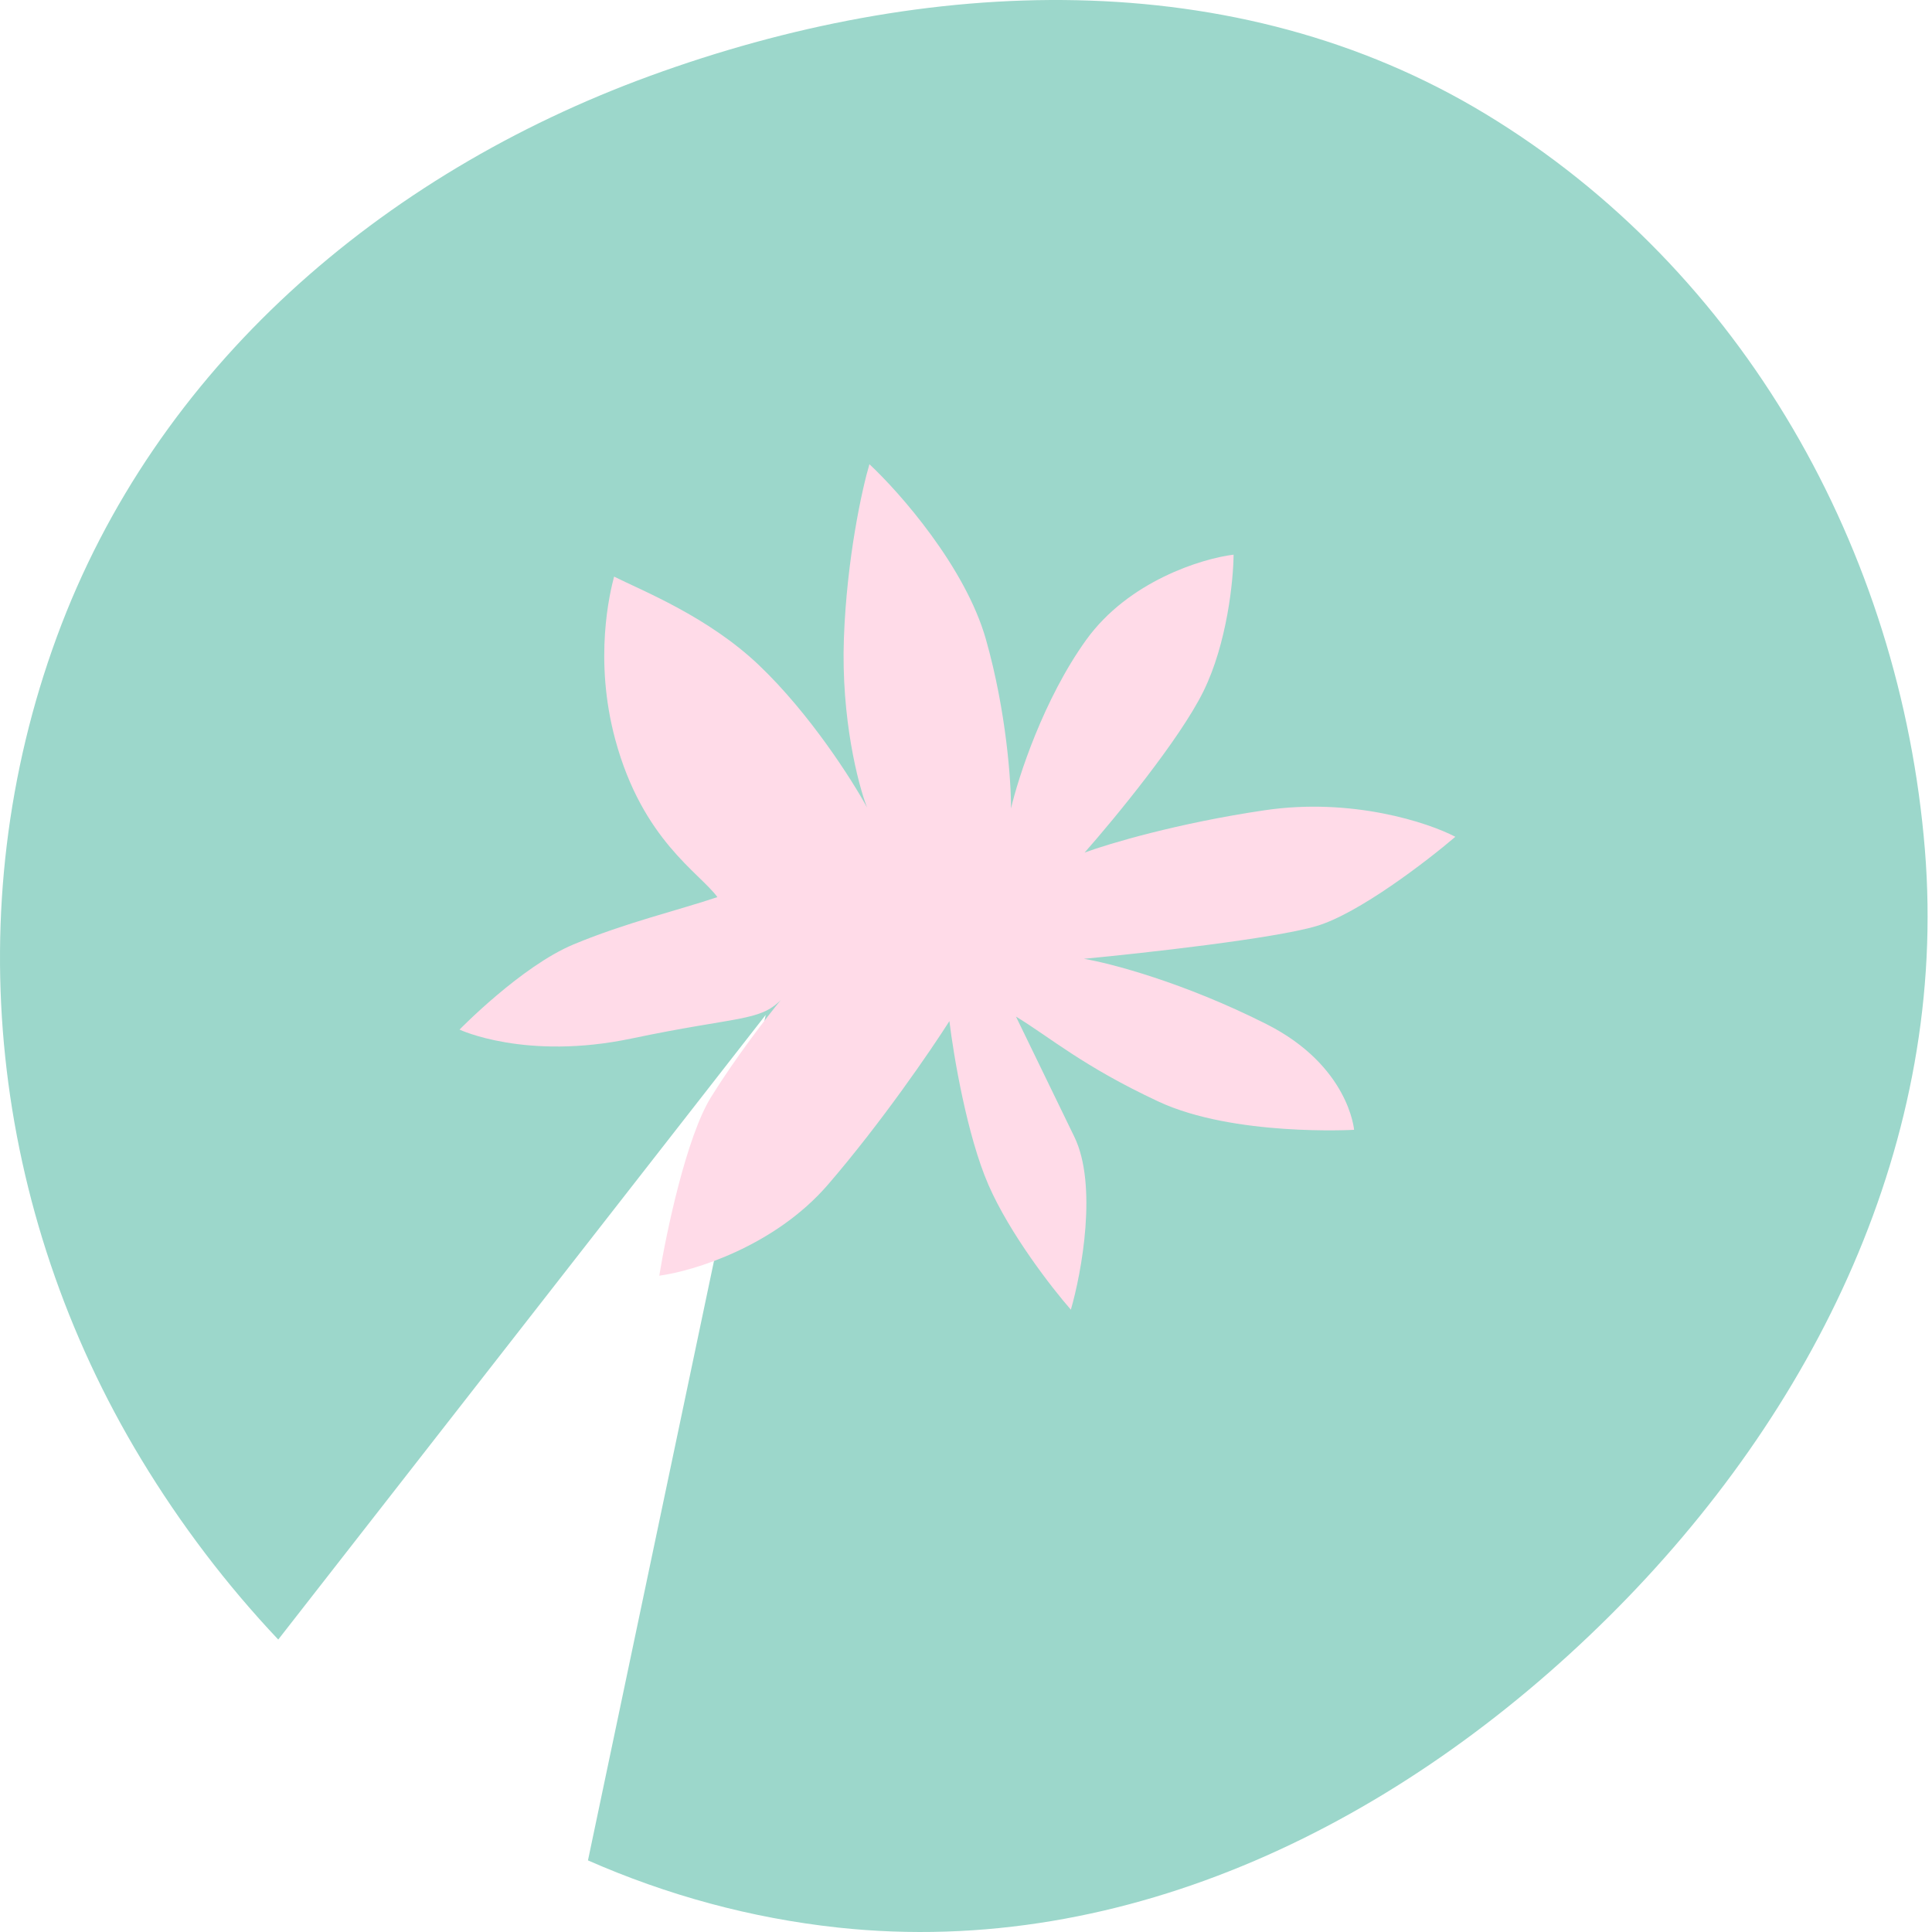
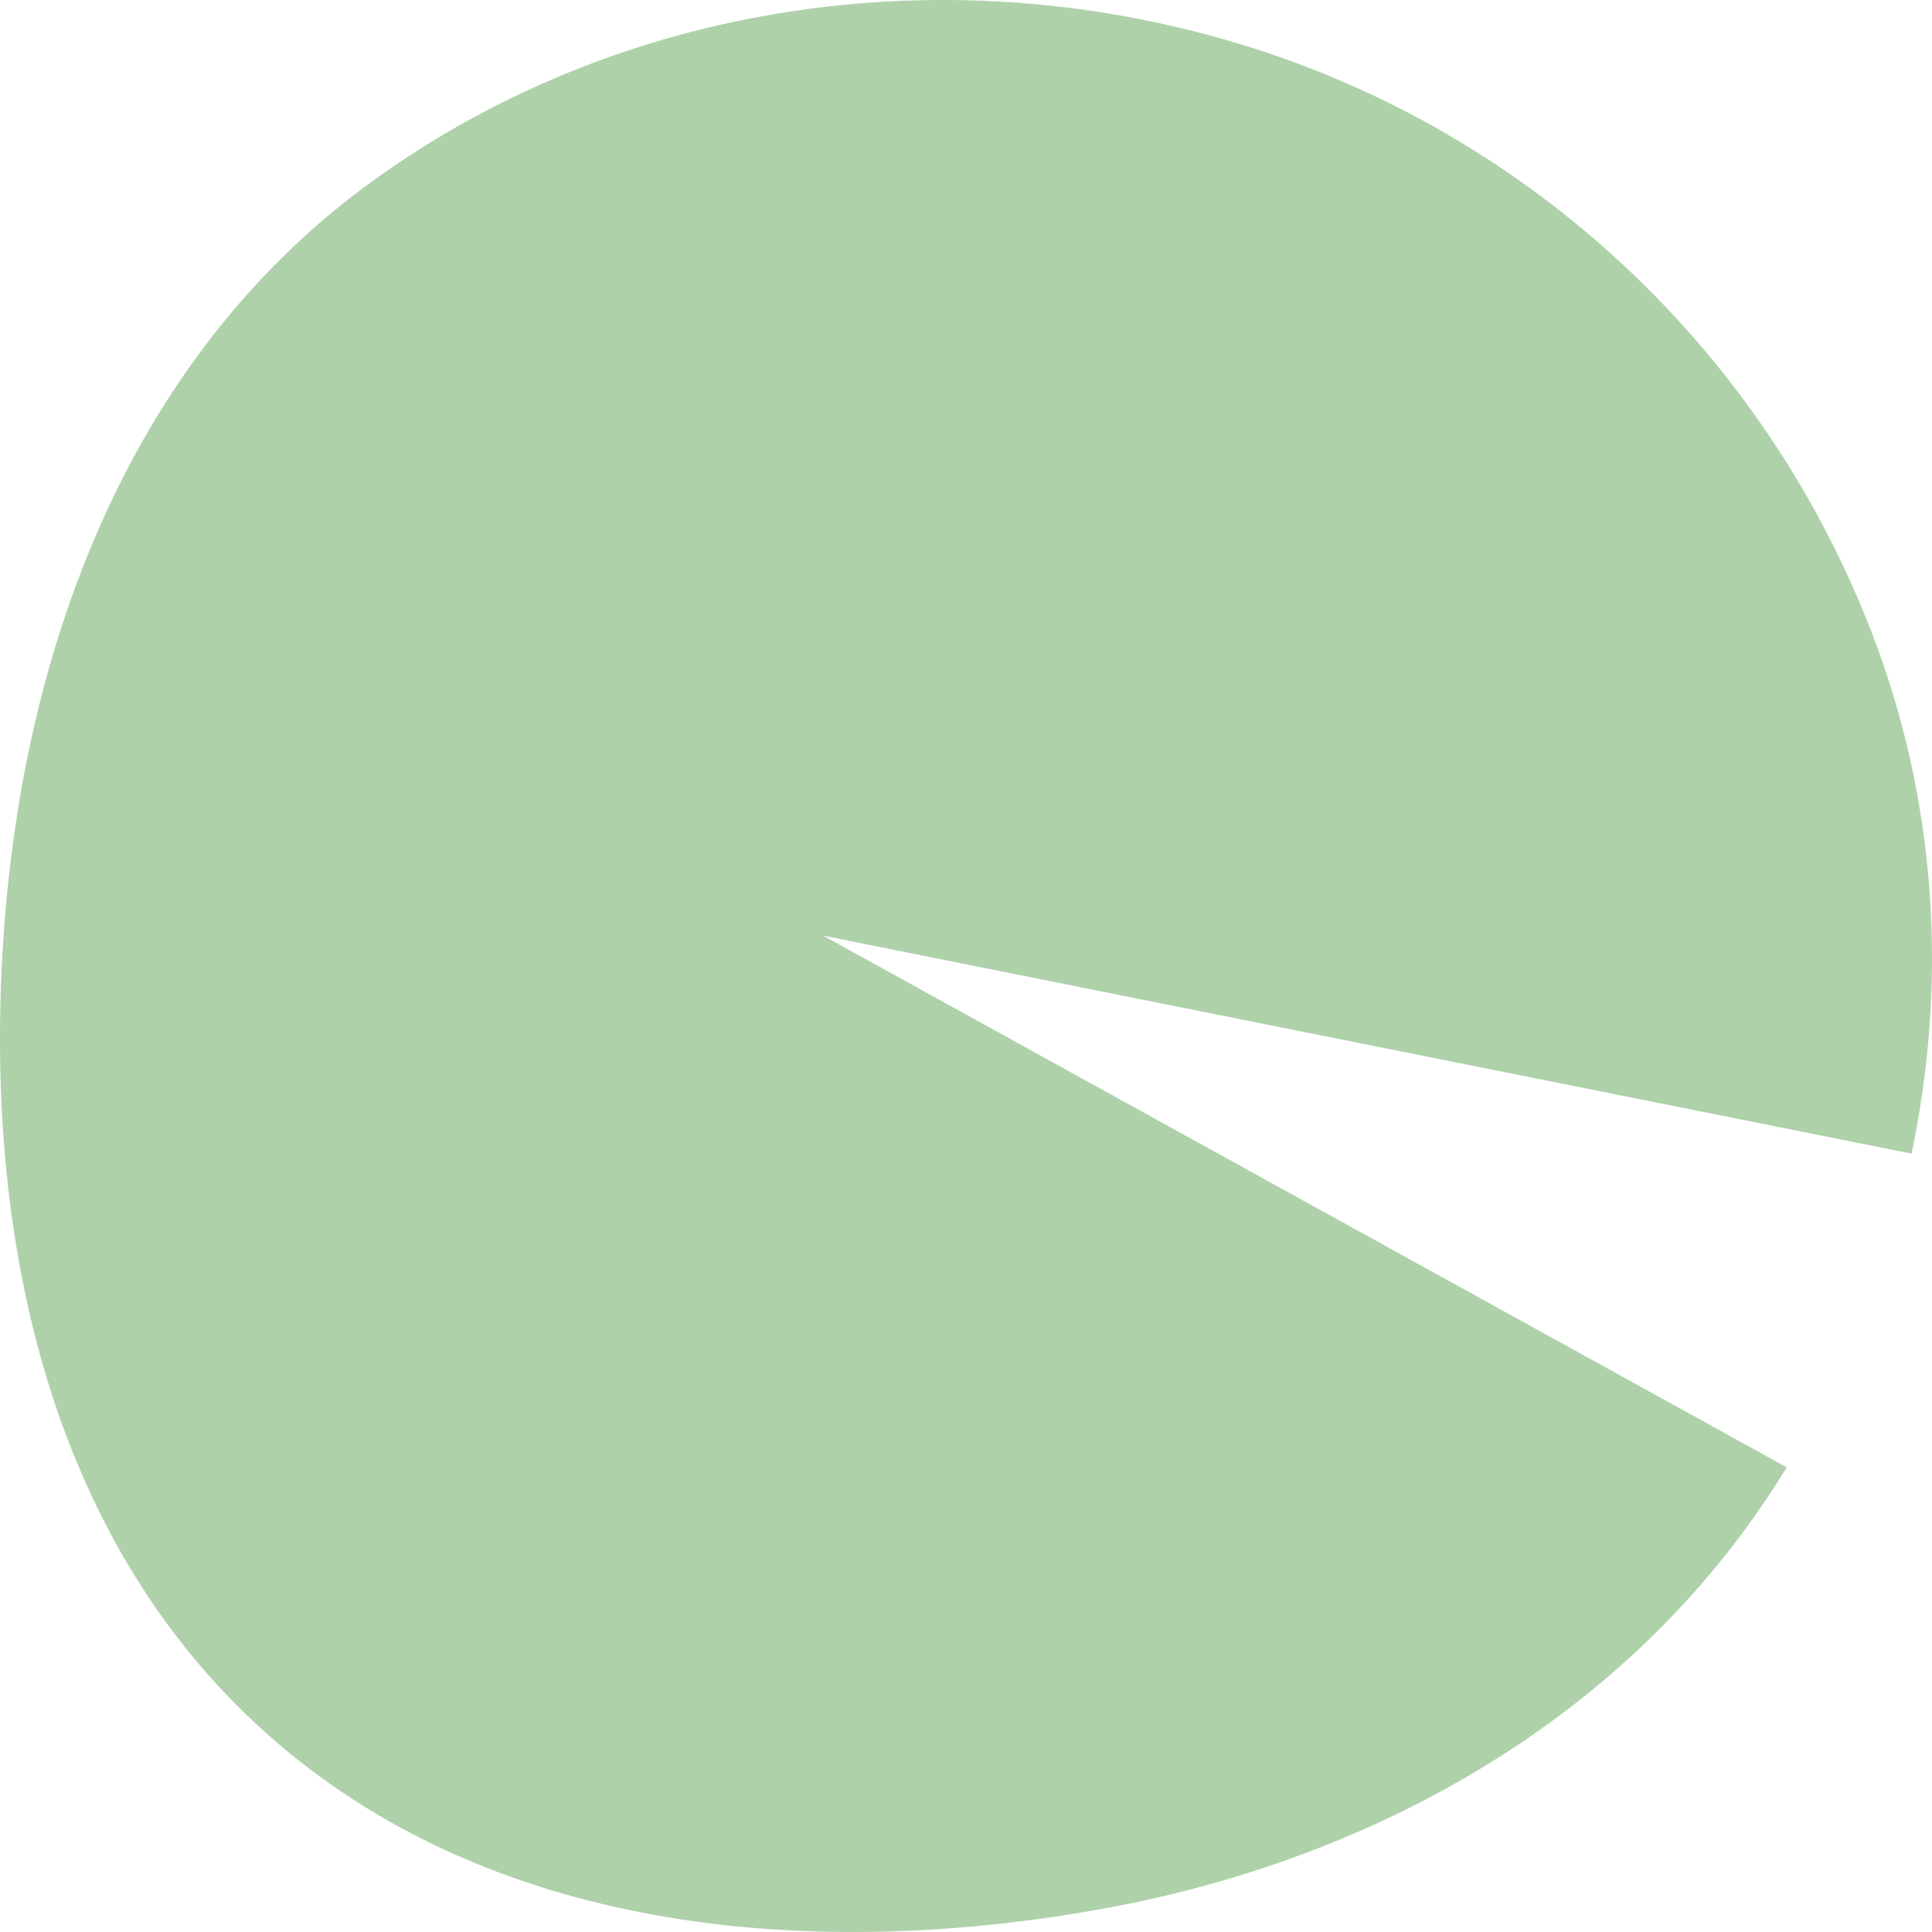
- <svg xmlns="http://www.w3.org/2000/svg" width="100" height="100" viewBox="0 0 100 100" fill="none">
-   <path d="M76.915 5.913C90.207 13.975 98.367 28.483 99.632 43.977C100.857 58.992 93.957 73.081 83.263 83.69C72.559 94.309 58.382 101.383 43.391 99.772C38.854 99.284 34.508 98.085 30.433 96.294L39.634 52.528L14.402 84.863C11.729 82.034 9.347 78.897 7.308 75.528C-0.464 62.687 -2.233 47.039 2.946 32.951C8.055 19.052 19.716 9.02 33.624 3.936C47.898 -1.281 63.921 -1.97 76.915 5.913Z" fill="#9CD7CB" />
-   <path d="M31.85 38.294C33.26 43.491 36.217 45.174 37.132 46.434C35.112 47.116 32.397 47.753 29.688 48.882C26.979 50.011 23.786 53.292 23.786 53.292C23.786 53.292 27.199 54.906 32.696 53.752C38.192 52.598 39.291 52.881 40.413 51.764C39.74 52.582 38.076 54.733 36.801 56.789C35.526 58.845 34.485 63.806 34.124 66.03C35.883 65.794 40.091 64.52 42.855 61.316C45.618 58.113 48.197 54.339 49.141 52.852C49.353 54.617 50.054 58.783 51.159 61.323C52.264 63.864 54.466 66.692 55.428 67.789C55.991 65.845 56.816 61.335 55.609 58.844C54.403 56.354 53.091 53.655 52.586 52.617C54.38 53.711 56.061 55.194 59.957 57.014C63.852 58.835 70.087 58.479 70.087 58.479C70.087 58.479 69.822 55.161 65.542 53.003C61.261 50.845 57.465 49.854 56.102 49.628C59.209 49.333 65.967 48.581 68.147 47.931C70.327 47.281 73.843 44.581 75.329 43.312C73.924 42.576 69.986 41.272 65.47 41.937C60.954 42.602 57.368 43.675 56.14 44.128C57.679 42.384 61.065 38.274 62.29 35.781C63.516 33.289 63.841 30.028 63.85 28.709C62.22 28.909 58.413 30.072 56.216 33.127C54.02 36.183 52.71 40.213 52.329 41.846C52.339 40.487 52.092 36.834 51.031 33.092C49.969 29.349 46.569 25.489 45.001 24.027C44.623 25.304 43.83 28.894 43.68 33.041C43.531 37.187 44.416 40.604 44.878 41.794C44.116 40.391 41.931 36.954 39.29 34.435C36.649 31.915 33.223 30.567 31.785 29.845C31.578 30.635 30.714 34.103 31.85 38.294Z" fill="#FFDBE8" />
+ <svg xmlns="http://www.w3.org/2000/svg" width="512" height="512" viewBox="0 0 512 512" fill="none">
+   <path d="M328.387 11.614C405.775 34.99 467.424 93.263 496.112 167.841C513.243 212.377 516.176 260.097 506.573 305.728L218.142 247.959L473.497 388.855C434.046 453.656 365.615 493.013 290.106 506.226C212.552 519.796 128.958 511.479 70.599 459.354C11.99 407.005 -4.396 325.725 0.952 247.959C6.297 170.226 35.111 93.899 98.898 47.858C164.652 0.396 250.458 -11.925 328.387 11.614Z" fill="#AED1AA" />
</svg>
